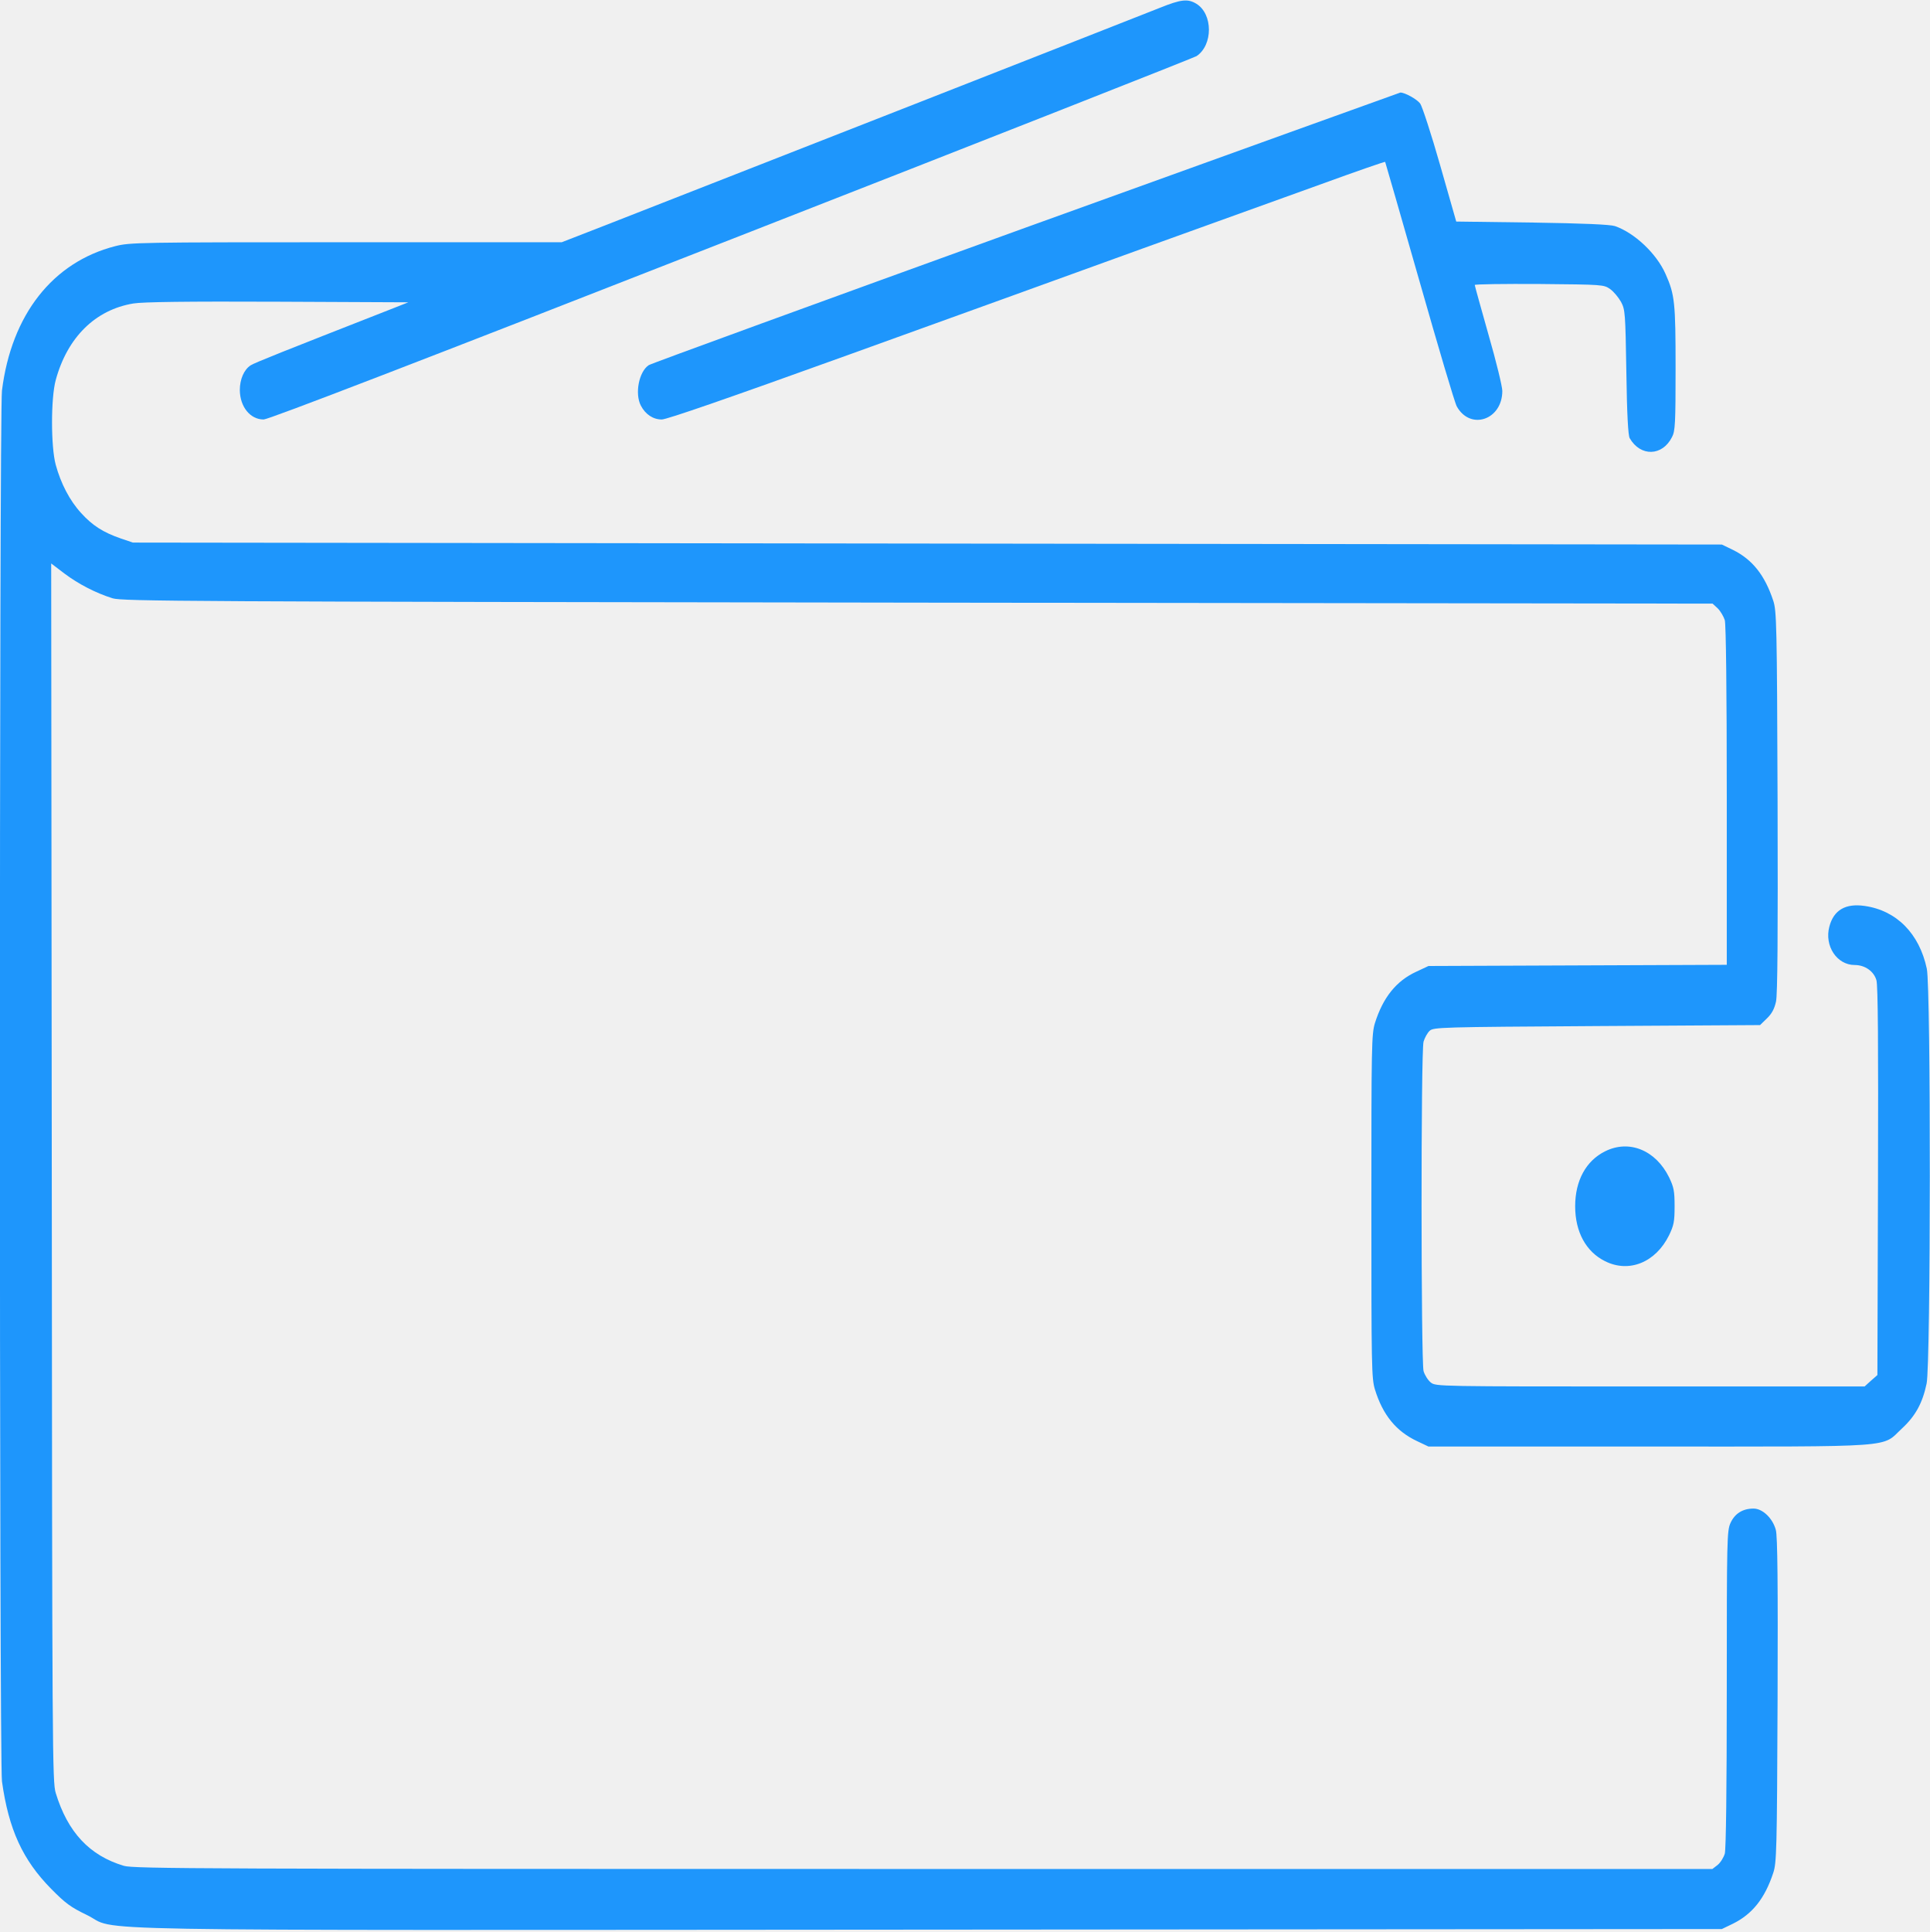
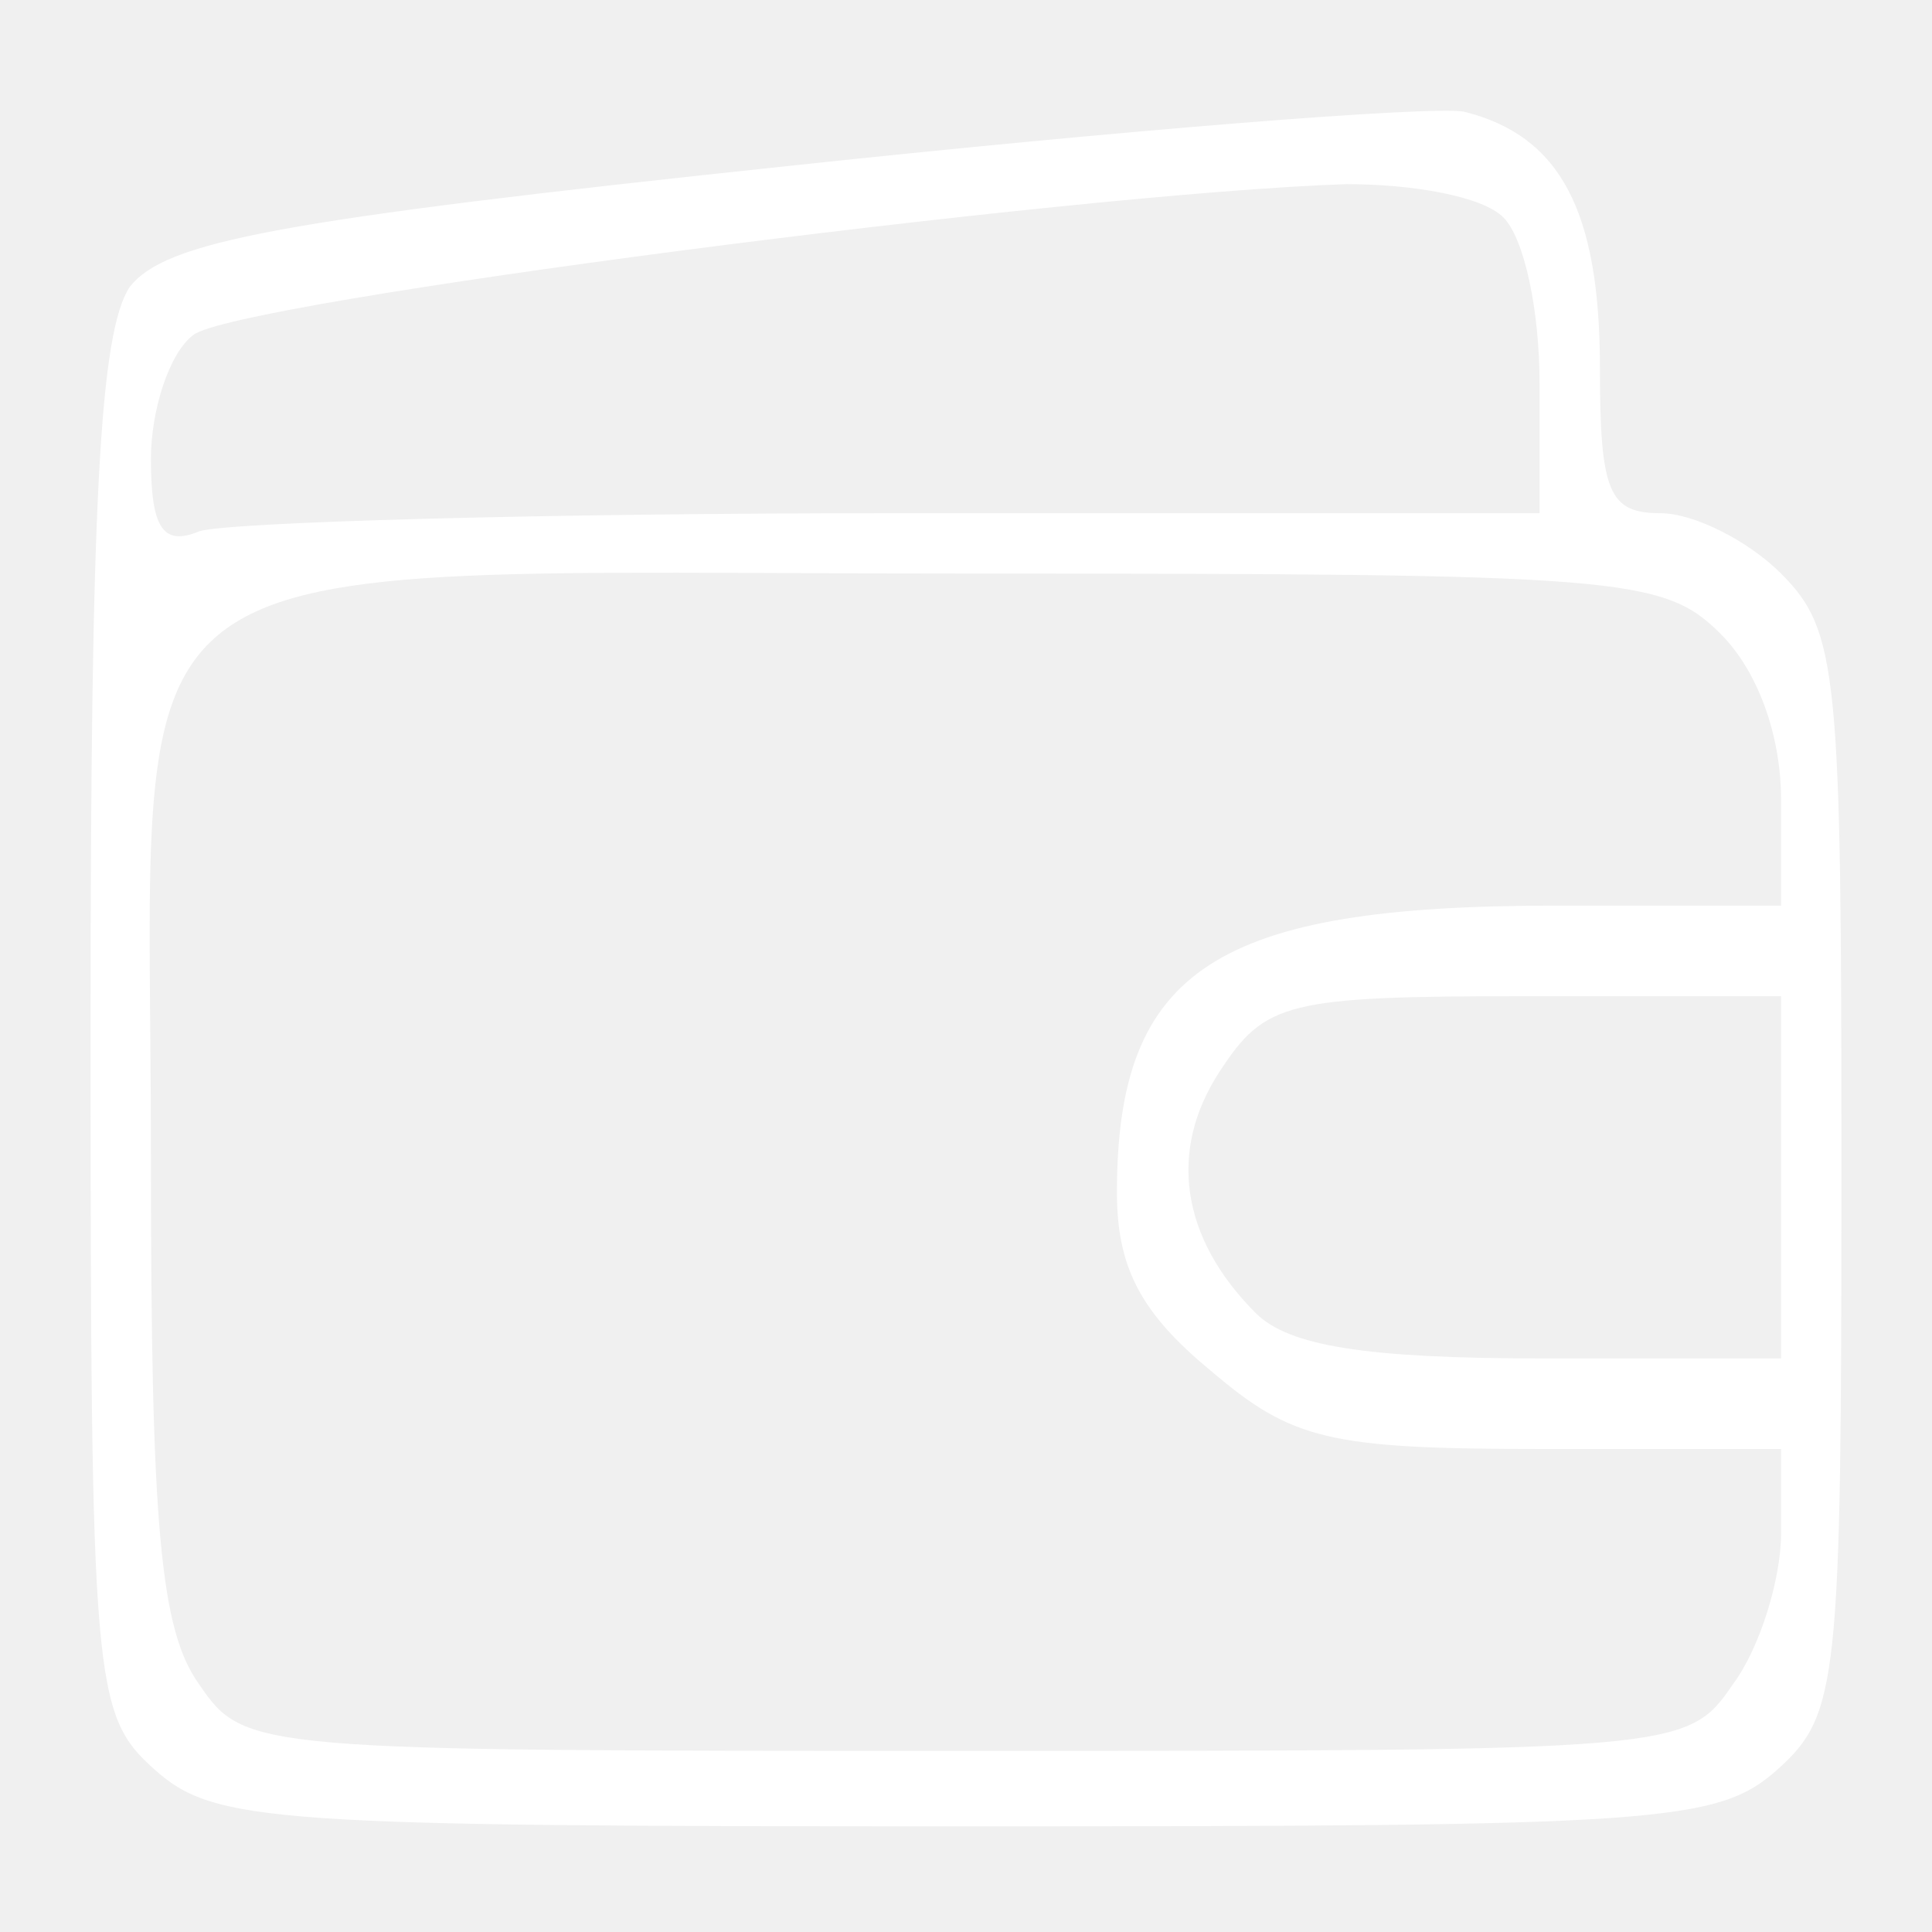
- <svg xmlns="http://www.w3.org/2000/svg" version="1.0" width="980pt" height="981pt" viewBox="0 0 980 981" preserveAspectRatio="xMidYMid meet">
-   <g transform="translate(0,981) scale(0.1,-0.1)" fill="#1E96FC" stroke="none">
-     <path d="M5890 9770 c-97 -39 -2426 -952 -2821 -1106 l-216 -84 -1095 0 c-1064 0 -1097 -1 -1173 -20 -317 -81 -527 -348 -575 -733 -14 -109 -14 -6963 0 -7062 34 -244 105 -399 250 -546 72 -73 99 -93 180 -132 176 -85 -242 -78 4280 -75 l4025 3 56 27 c99 49 162 128 205 258 17 51 19 110 22 878 2 588 0 834 -9 864 -16 59 -67 108 -113 108 -55 0 -95 -25 -117 -73 -18 -40 -19 -78 -19 -842 0 -517 -4 -813 -10 -837 -6 -20 -22 -46 -37 -58 l-26 -20 -4007 0 c-3655 0 -4011 1 -4061 16 -174 52 -285 170 -346 370 -17 56 -18 198 -20 3151 l-3 3092 67 -51 c72 -54 159 -99 245 -126 49 -15 373 -17 4090 -22 l4036 -5 26 -24 c14 -14 30 -41 36 -60 6 -23 10 -357 10 -893 l0 -857 -757 -3 -758 -3 -62 -29 c-102 -47 -169 -131 -210 -261 -17 -56 -18 -113 -18 -930 0 -816 1 -874 18 -930 40 -130 108 -213 215 -263 l57 -27 1120 0 c1283 0 1178 -7 1285 92 68 63 104 128 125 228 21 101 22 2005 1 2106 -38 179 -154 296 -316 319 -97 14 -157 -21 -179 -105 -26 -98 38 -195 129 -195 52 0 97 -32 110 -77 8 -27 10 -327 8 -1021 l-3 -984 -33 -29 -32 -29 -1089 0 c-1081 0 -1088 0 -1114 20 -15 12 -31 38 -37 58 -13 50 -14 1623 0 1673 6 20 20 45 31 55 20 18 53 19 849 24 l829 5 35 34 c25 24 38 49 46 85 8 36 10 334 8 1016 -3 903 -5 969 -22 1020 -43 130 -106 209 -205 258 l-56 27 -4035 5 -4035 5 -62 21 c-89 31 -143 65 -201 129 -58 63 -103 150 -129 245 -25 92 -25 339 0 430 59 217 201 357 394 389 47 8 273 11 733 9 l664 -3 -94 -37 c-546 -214 -687 -270 -707 -283 -34 -22 -55 -71 -55 -126 1 -85 53 -149 121 -149 25 0 784 292 2375 915 1287 503 2350 922 2363 930 84 56 84 214 -1 266 -43 26 -77 23 -186 -21z" />
-     <path d="M5211 8655 c-1042 -377 -1904 -691 -1916 -699 -50 -33 -72 -145 -40 -206 23 -44 62 -70 106 -70 26 0 343 110 942 326 496 179 1170 422 1497 541 327 118 738 266 913 329 176 64 320 114 322 112 1 -2 80 -275 175 -608 95 -333 179 -618 189 -634 69 -123 231 -68 231 79 0 22 -31 150 -70 285 -38 135 -70 249 -70 253 0 4 147 6 328 5 324 -3 327 -3 360 -26 18 -13 42 -42 55 -65 21 -40 22 -55 27 -357 3 -212 9 -322 17 -335 55 -95 166 -92 215 6 16 30 18 69 18 349 0 333 -4 374 -51 479 -46 104 -158 209 -257 243 -25 8 -158 14 -422 18 l-384 5 -82 287 c-45 158 -91 298 -101 312 -16 22 -79 57 -101 56 -4 -1 -859 -309 -1901 -685z" />
-     <path d="M8152 3964 c-97 -48 -152 -149 -152 -279 0 -130 55 -231 152 -279 122 -61 257 -6 325 132 24 50 28 69 28 147 0 78 -4 97 -28 147 -68 138 -203 193 -325 132z" />
+ <svg xmlns="http://www.w3.org/2000/svg" version="1.0" width="64pt" height="64pt" viewBox="0 0 64 64" preserveAspectRatio="xMidYMid meet">
+   <g transform="translate(0,64) scale(0.1,-0.1)" fill="#fff" stroke="none">
+     <path d="M261 585 c-170 -18 -206 -25 -218 -40 -10 -15 -13 -72 -13 -245 0 -218 1 -228 21 -246 20 -18 39 -19 269 -19 230 0 249 1 269 19 20 18 21 29 21 198 0 165 -1 179 -20 198 -11 11 -29 20 -40 20 -17 0 -20 7 -20 48 0 52 -13 77 -45 85 -11 2 -112 -6 -224 -18z m237 -17 c7 -7 12 -31 12 -55 l0 -43 -214 0 c-118 0 -221 -3 -230 -6 -12 -5 -16 1 -16 24 0 16 6 35 14 41 13 11 291 47 382 50 22 0 45 -4 52 -11z m72 -138 c12 -12 20 -33 20 -55 l0 -35 -75 0 c-112 0 -145 -21 -145 -95 0 -25 8 -40 31 -59 27 -23 39 -26 110 -26 l79 0 0 -28 c0 -15 -7 -38 -16 -50 -15 -22 -18 -22 -254 -22 -236 0 -239 0 -254 22 -13 18 -16 53 -16 175 0 209 -23 193 270 193 217 0 231 -1 250 -20z m20 -180 l0 -60 -79 0 c-58 0 -84 4 -95 15 -25 25 -29 54 -12 80 15 23 22 25 101 25 l85 0 0 -60z" />
  </g>
</svg>
